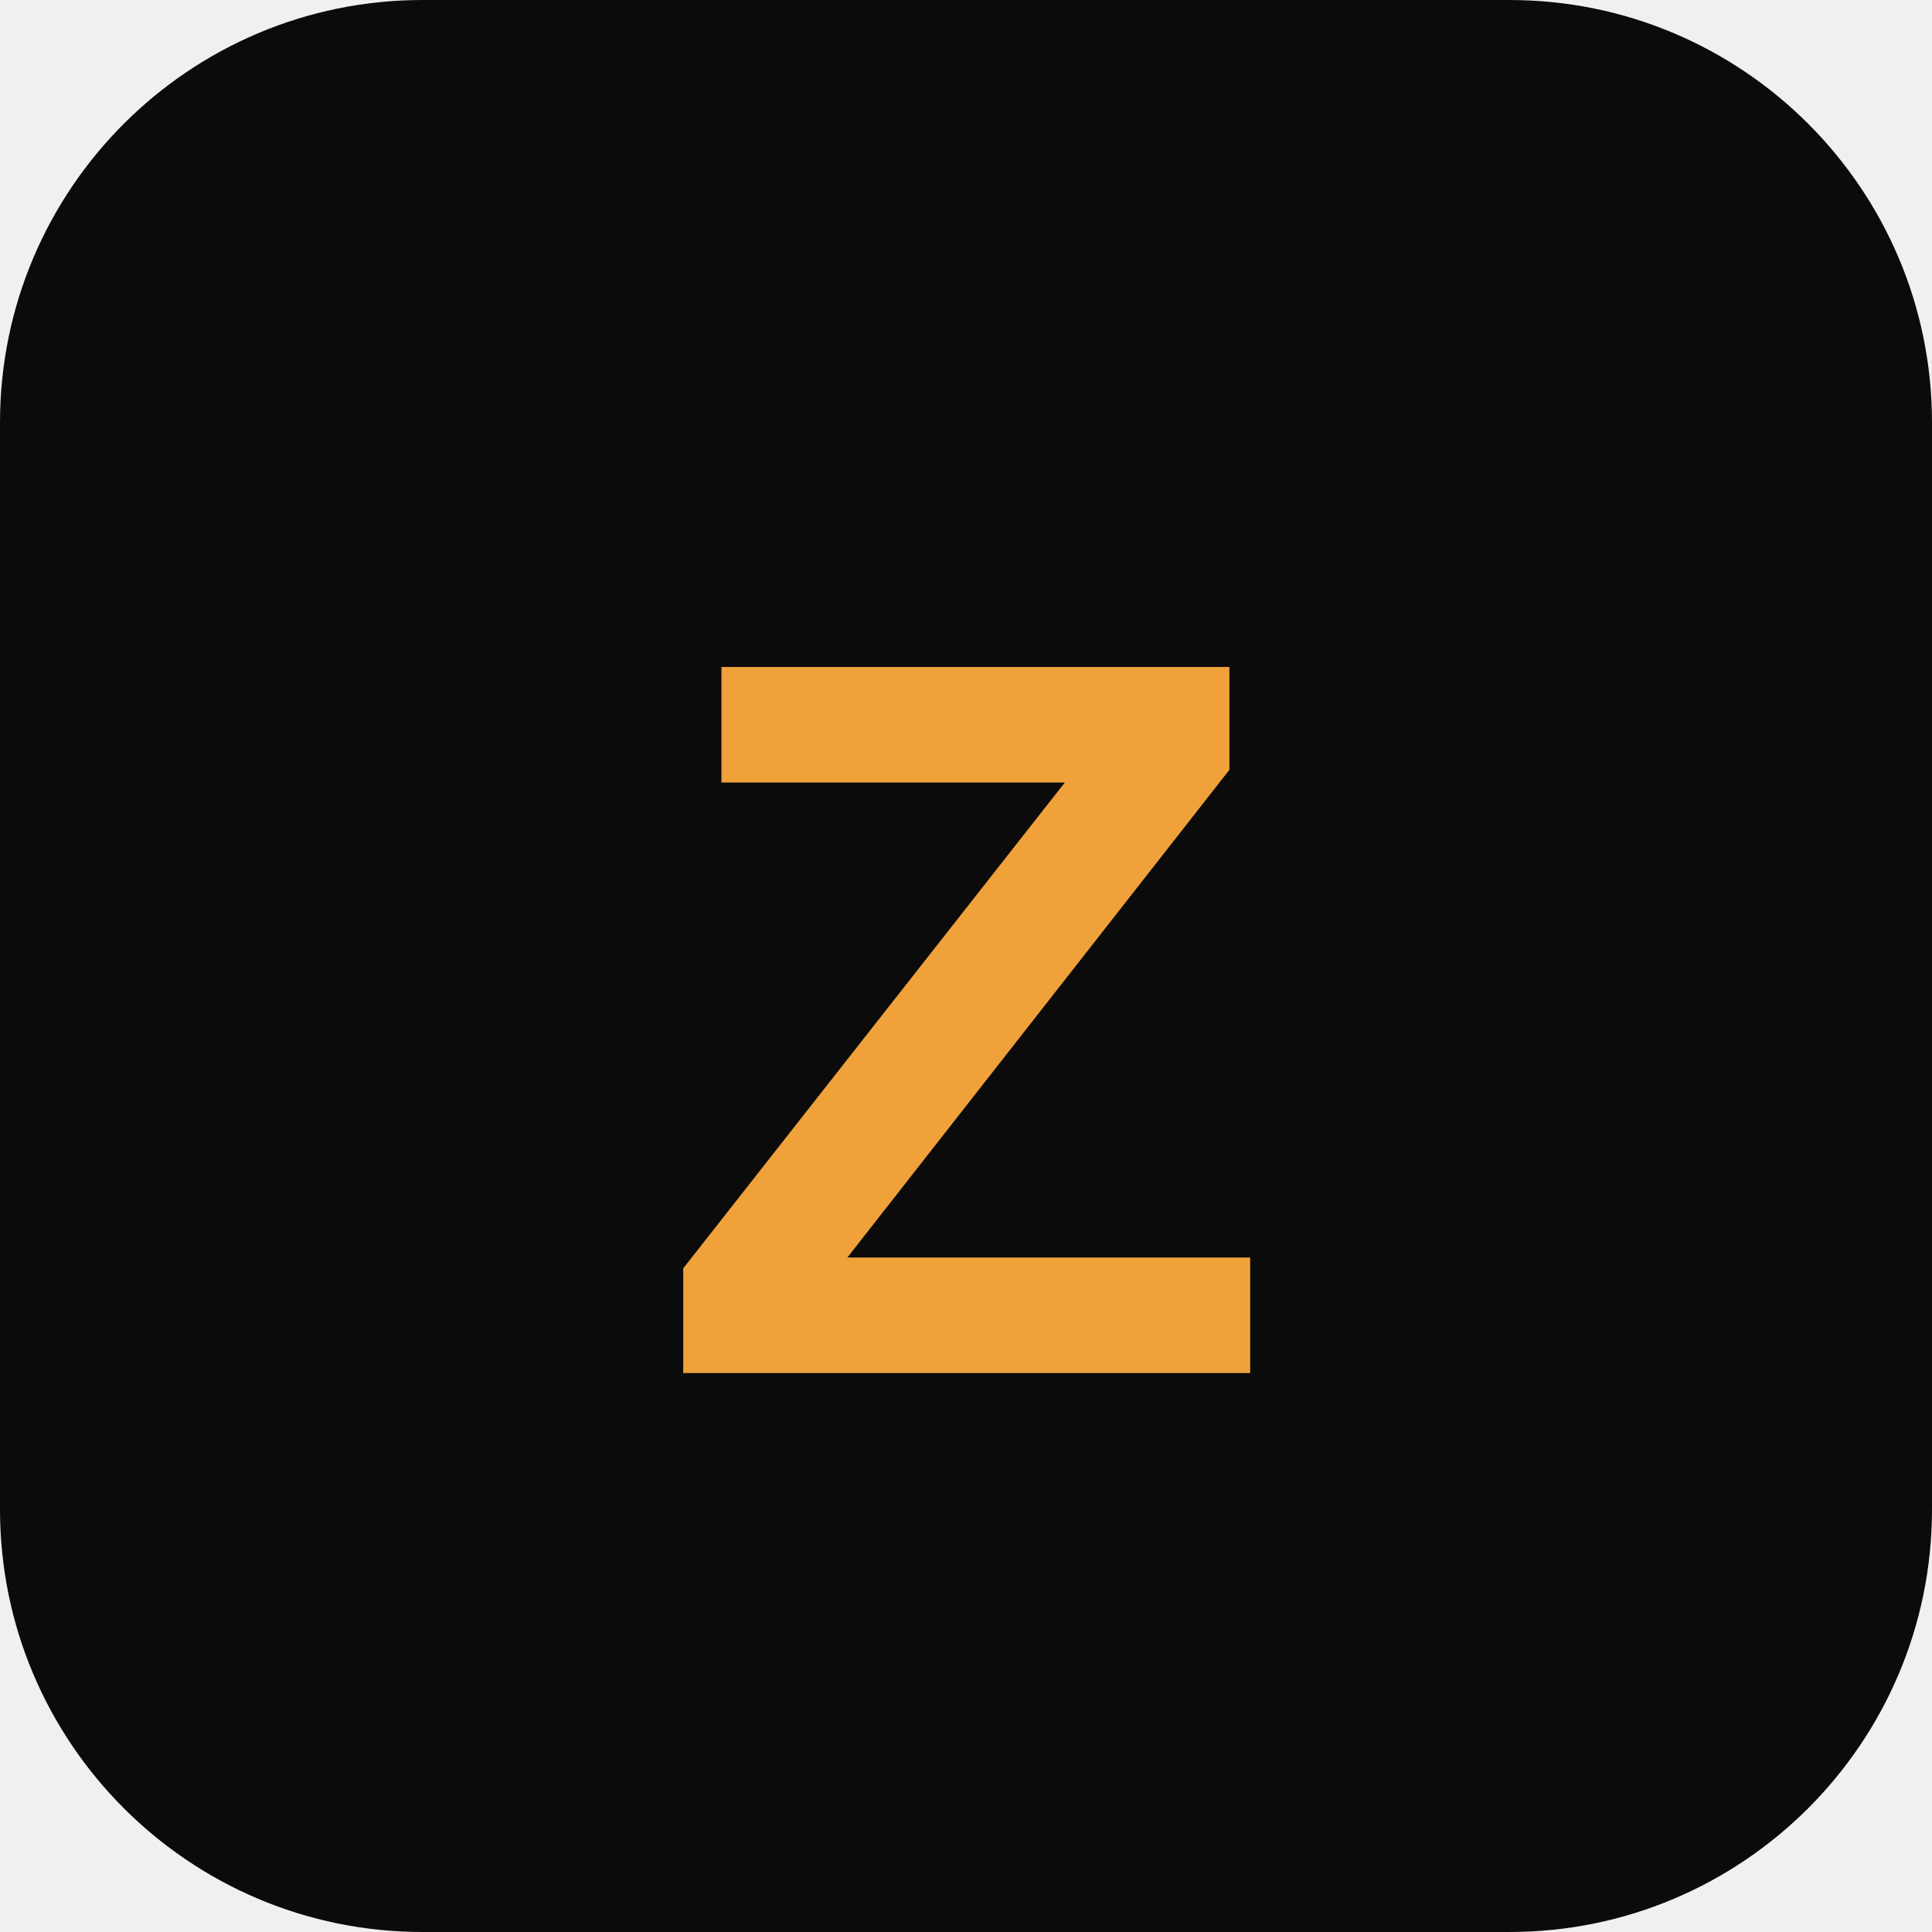
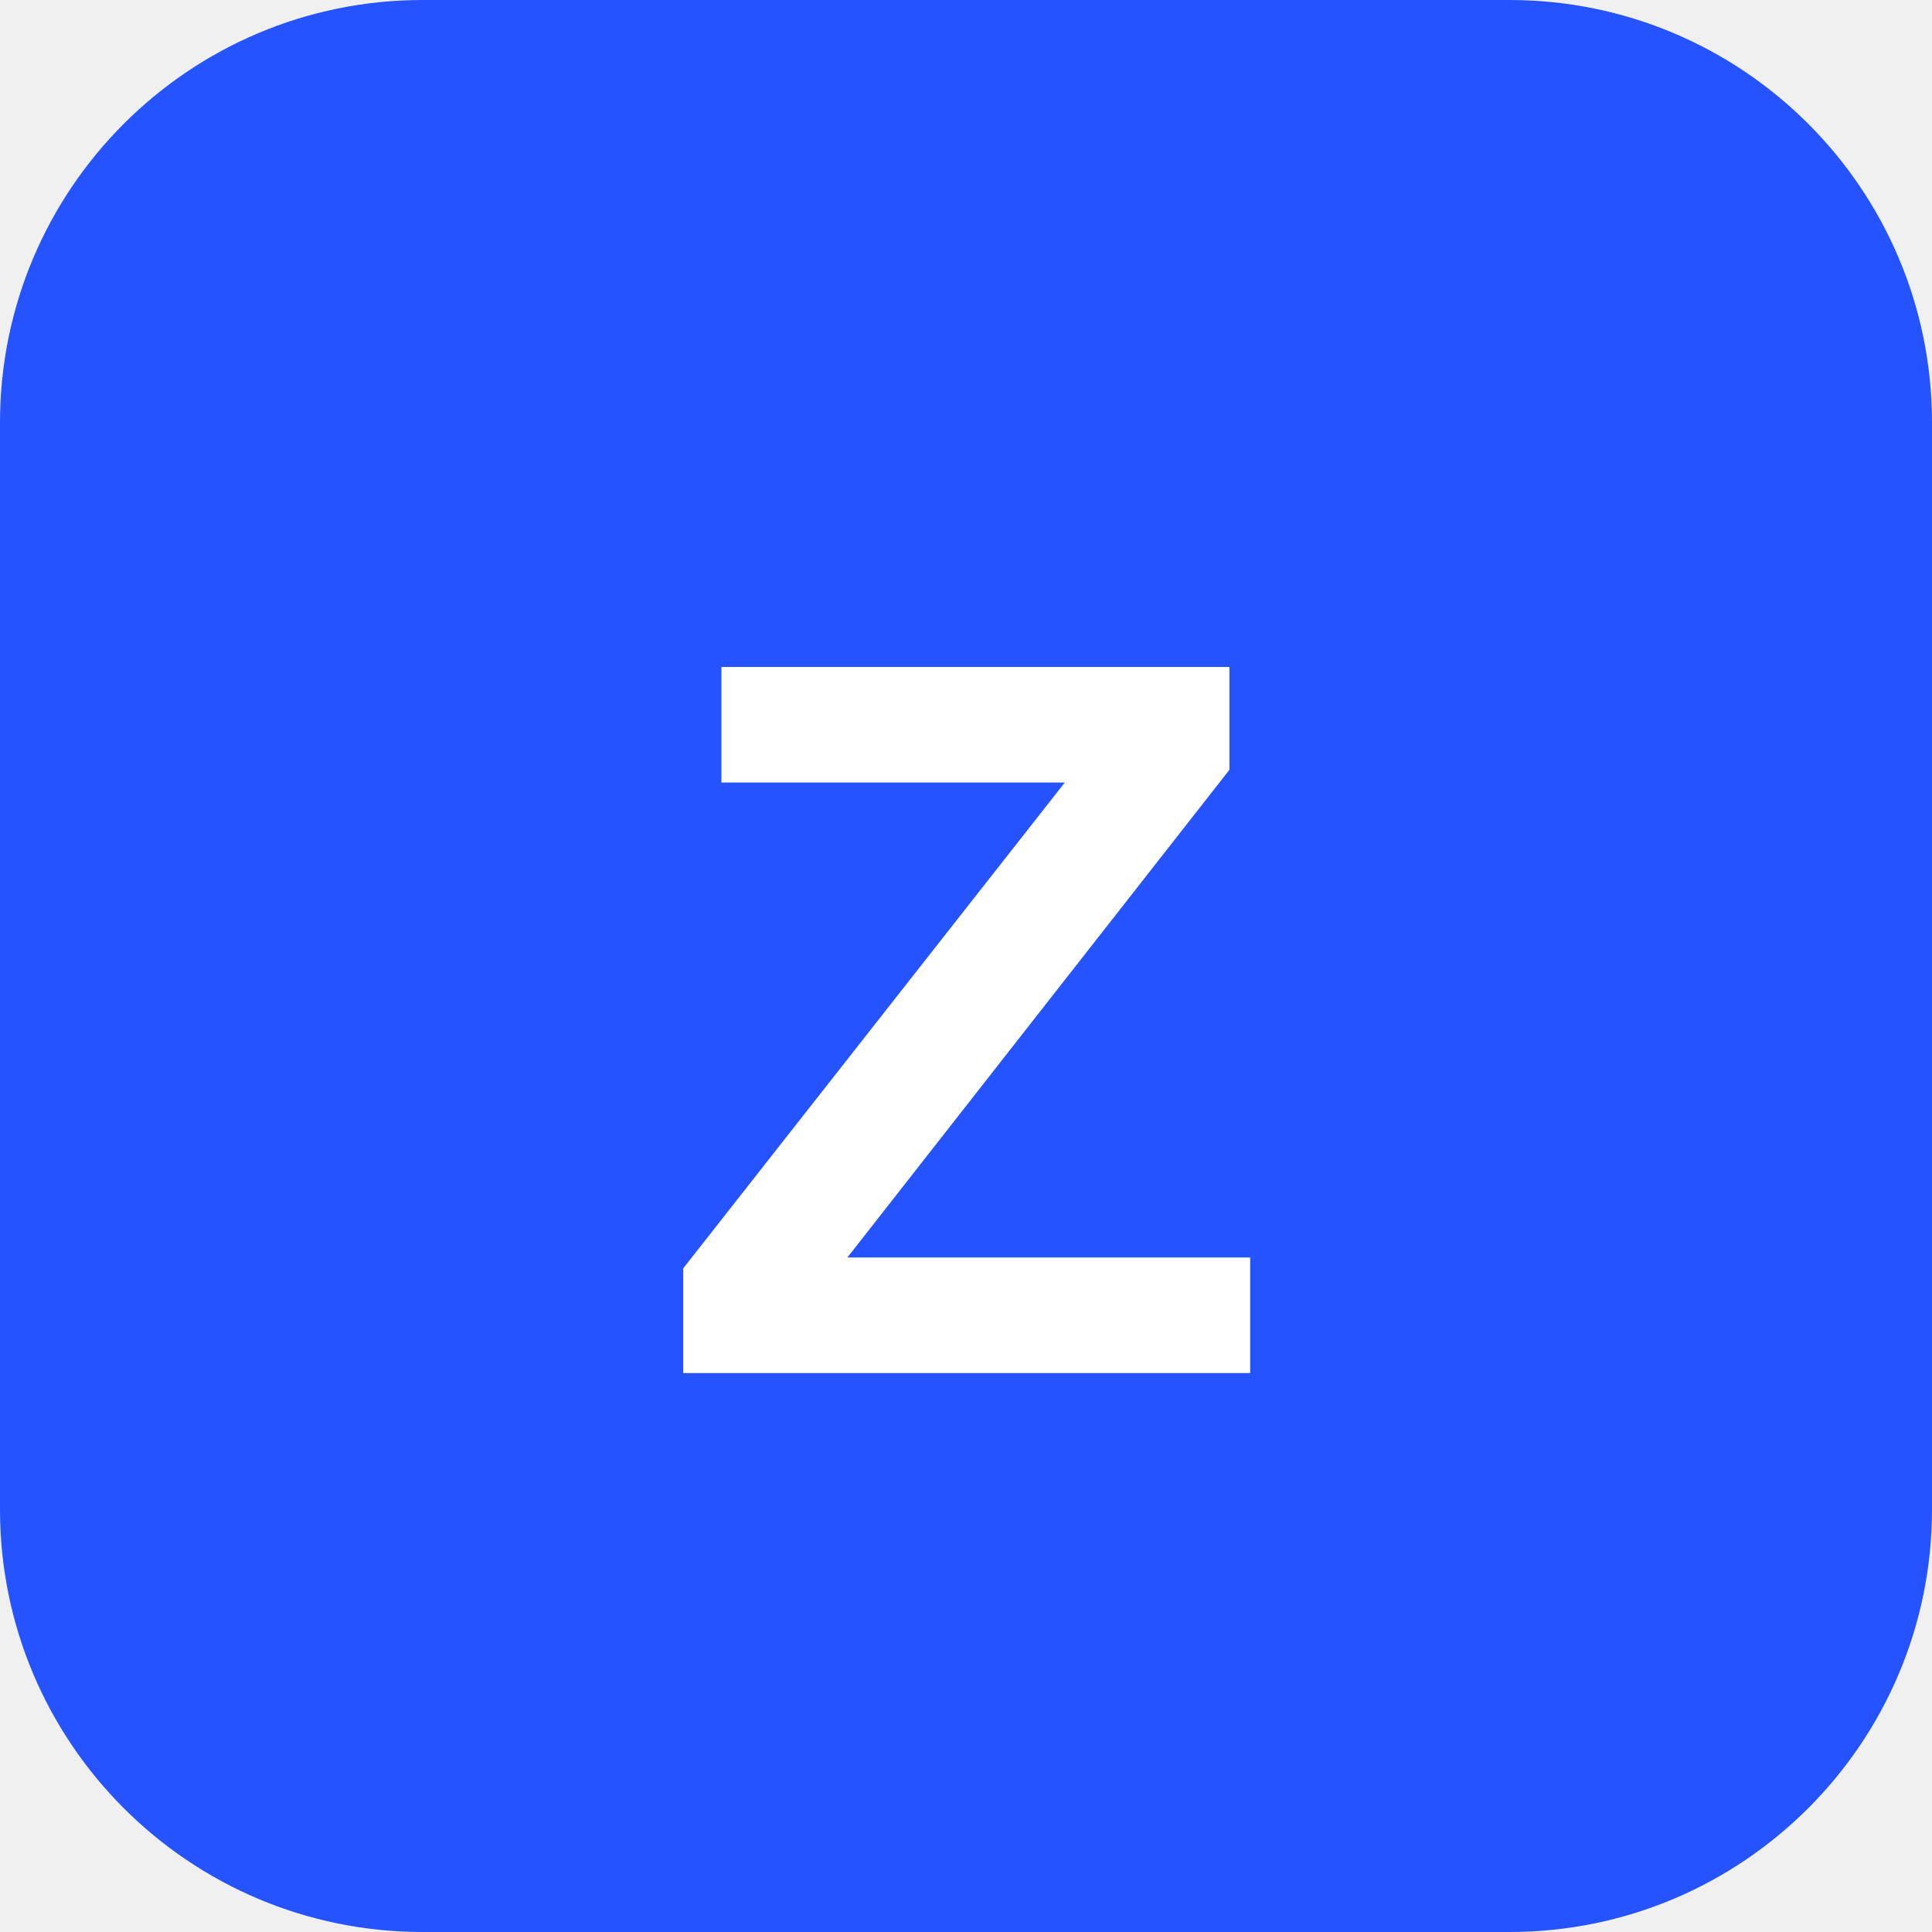
<svg xmlns="http://www.w3.org/2000/svg" viewBox="0 0 64 64">
-   <rect width="64" height="64" rx="14" fill="#0b0b0b" />
-   <text x="50%" y="56%" text-anchor="middle" dominant-baseline="middle" font-family="Arial Black,Arial" font-weight="900" font-size="34" fill="#f0a13a">Z</text>
+   <rect width="64" height="64" rx="14" fill="#2453ff" />
+   <text x="50%" y="56%" text-anchor="middle" dominant-baseline="middle" font-family="Arial Black,Arial" font-weight="900" font-size="34" fill="#ffffff">Z</text>
</svg>
